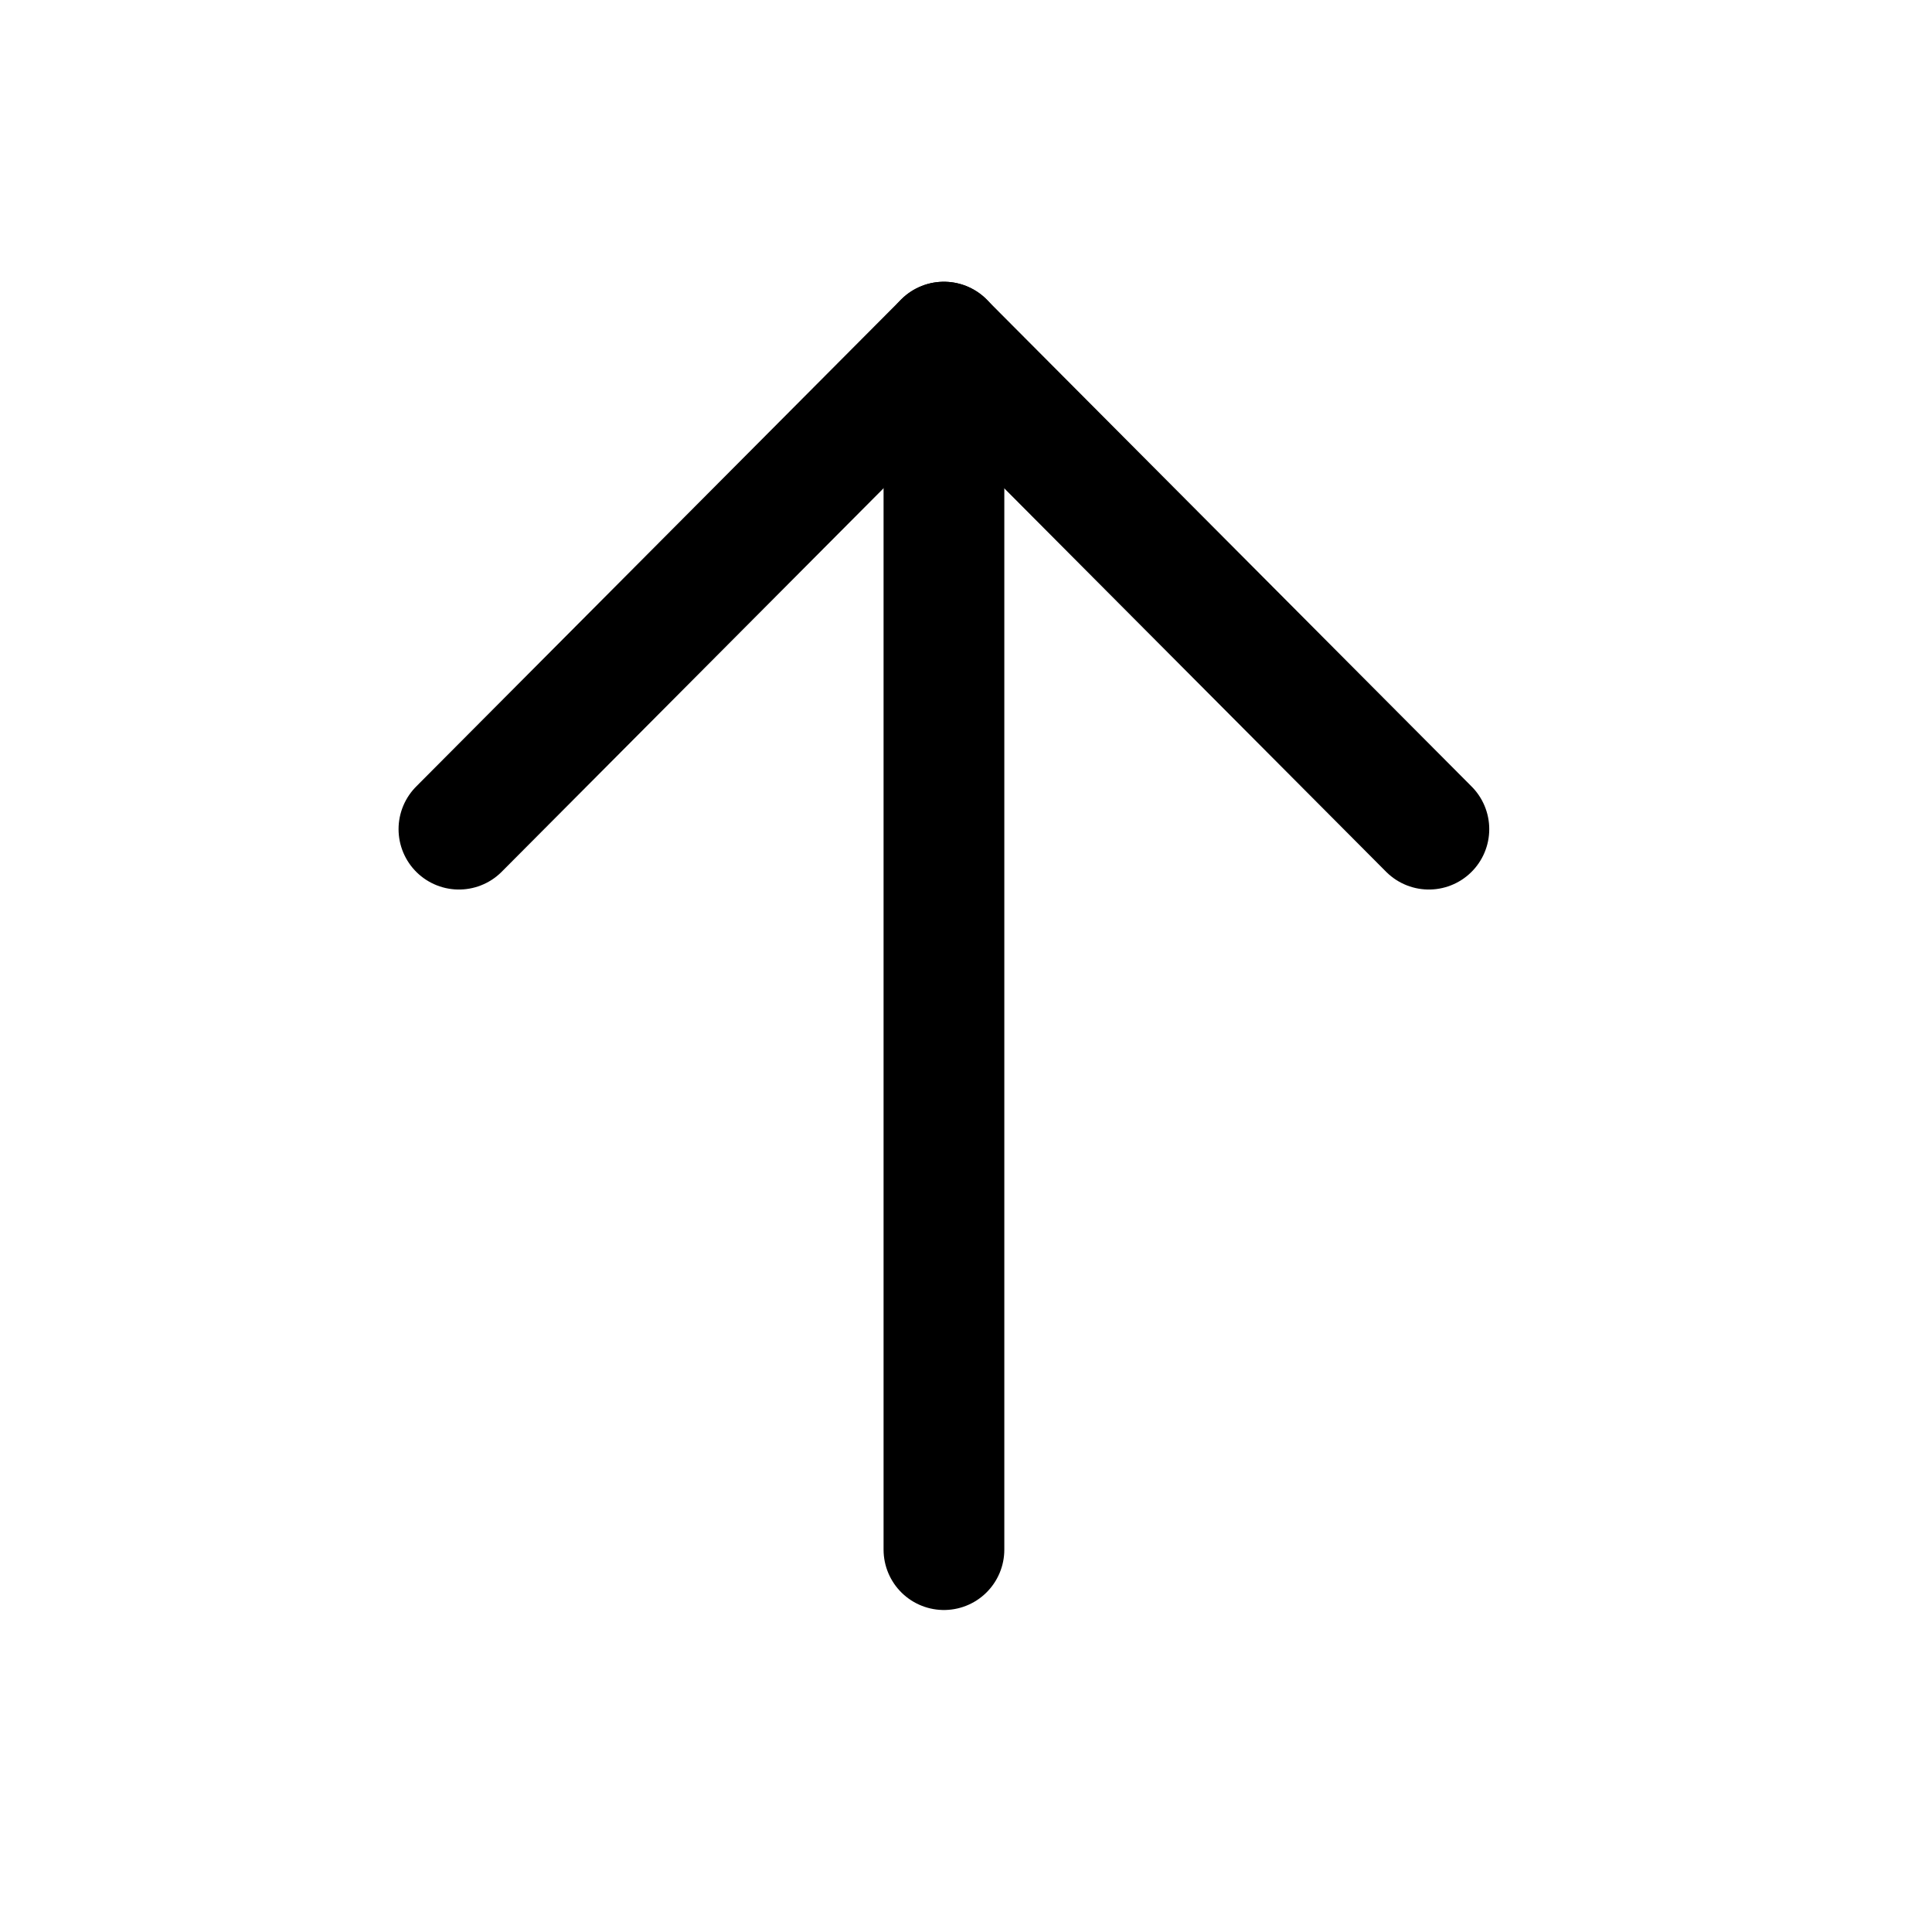
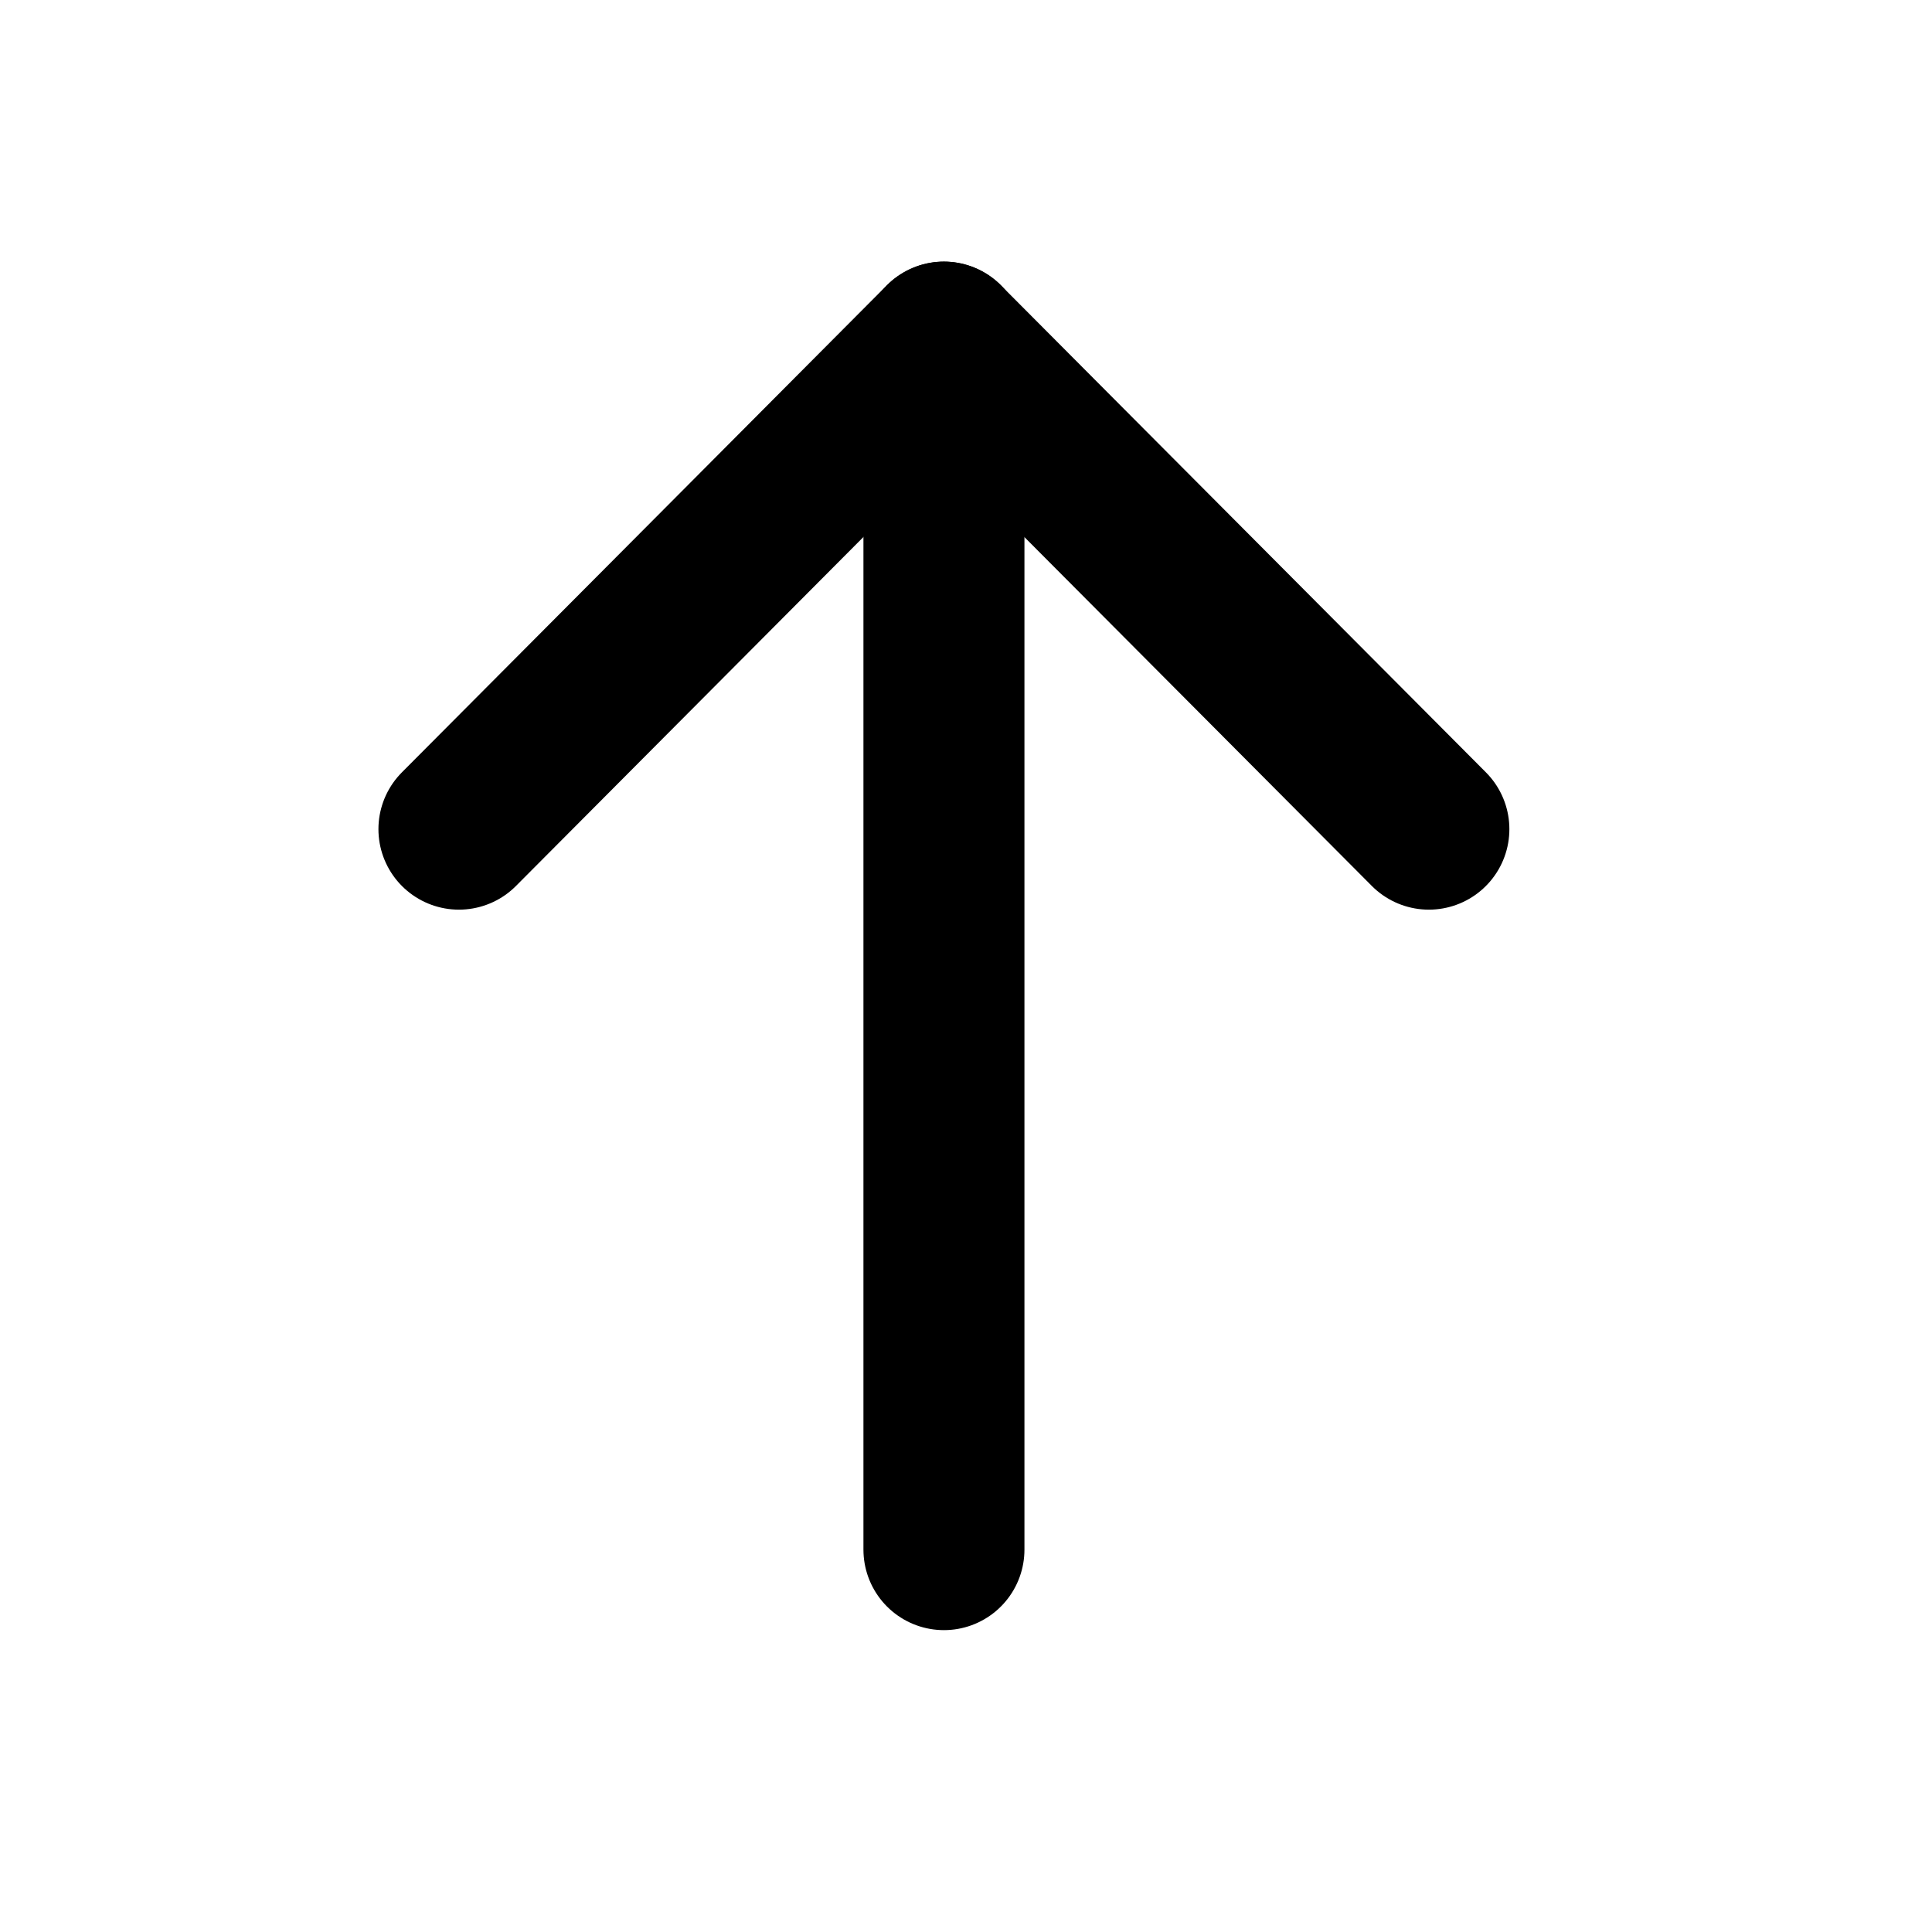
<svg xmlns="http://www.w3.org/2000/svg" width="24px" height="24px" viewBox="0 0 24 24" version="1.1">
-   <g id="Iconly/Light/Arrow---Up" stroke="#000000" stroke-width="1.5" fill="none" fill-rule="evenodd" stroke-linecap="round" stroke-linejoin="round">
-     <g id="Arrow---Up" transform="translate(12, 12) rotate(-180) translate(-12, -12) translate(5.5, 4)" stroke="#000000" stroke-width="1.5">
+   <g id="Iconly/Light/Arrow---Up" stroke="#000000" stroke-width="2" fill="none" fill-rule="evenodd" stroke-linecap="round" stroke-linejoin="round">
+     <g id="Arrow---Up" transform="translate(12, 12) rotate(-180) translate(-12, -12) translate(5.5, 4)" stroke="#000000" stroke-width="2">
      <line x1="6.774" y1="15.75" x2="6.774" y2="0.75" id="Stroke-1" />
      <polyline id="Stroke-3" points="12.799 9.7 6.775 15.75 0.75 9.7" />
    </g>
  </g>
</svg>
